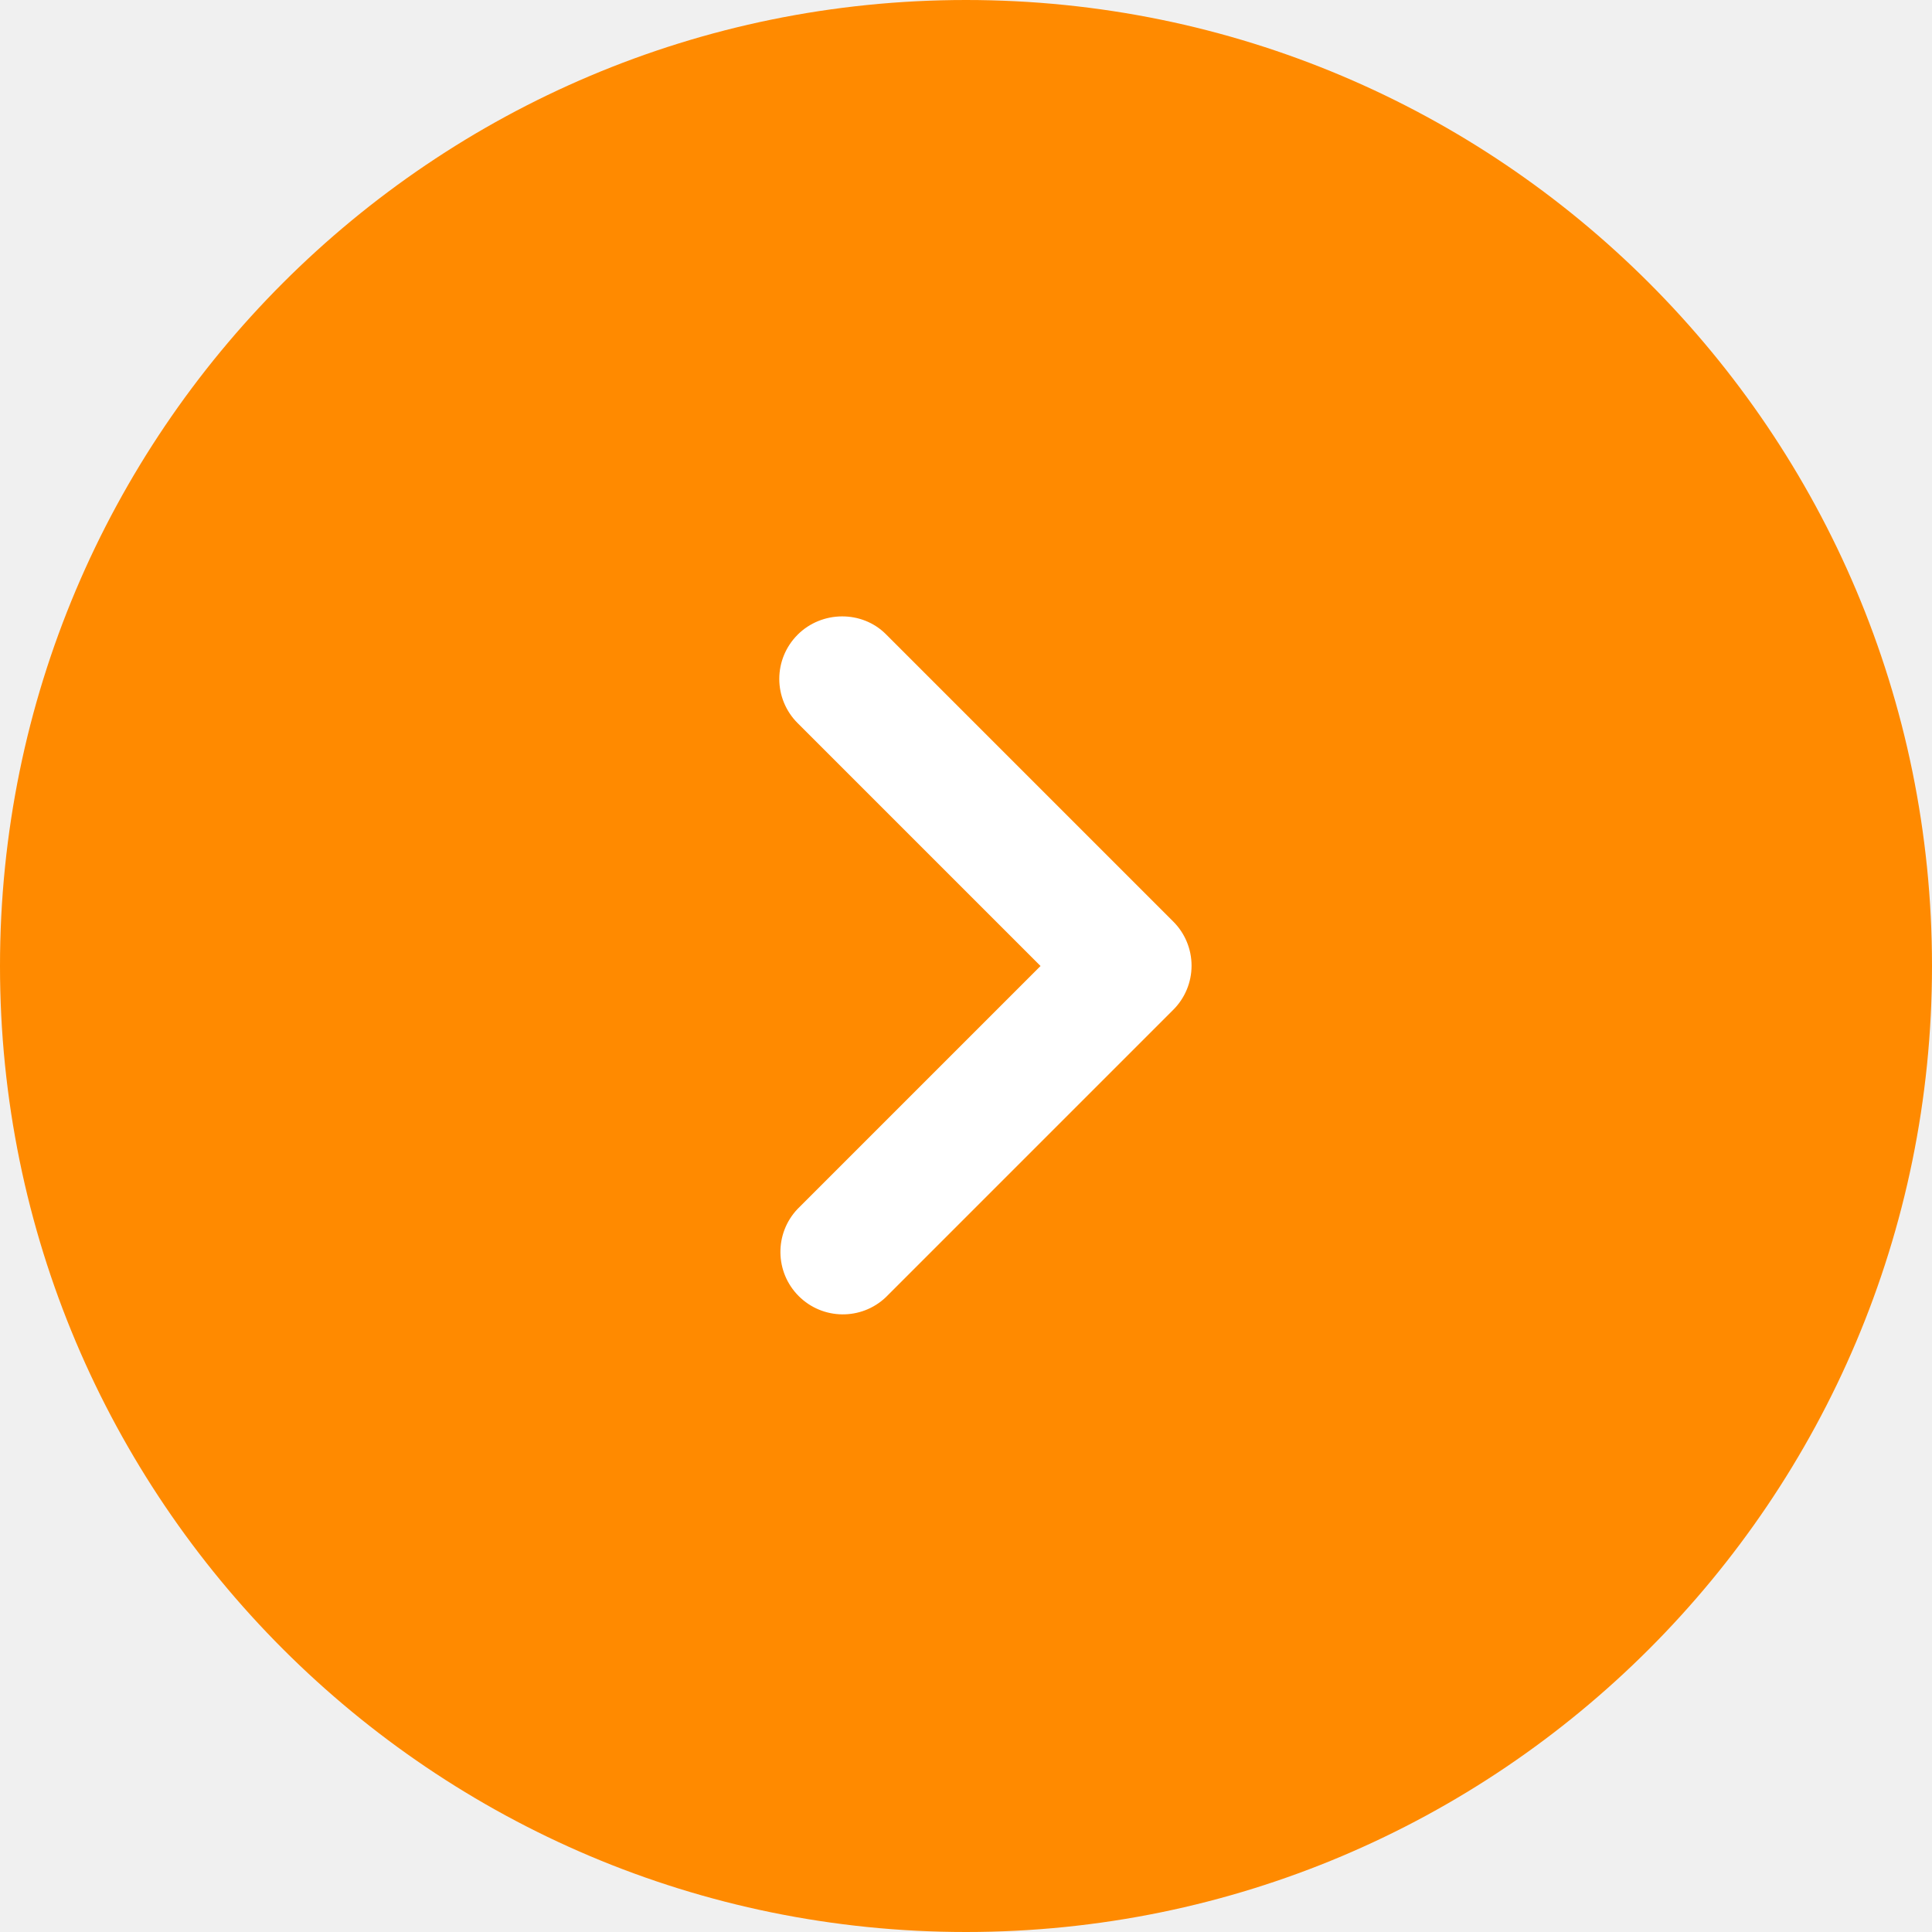
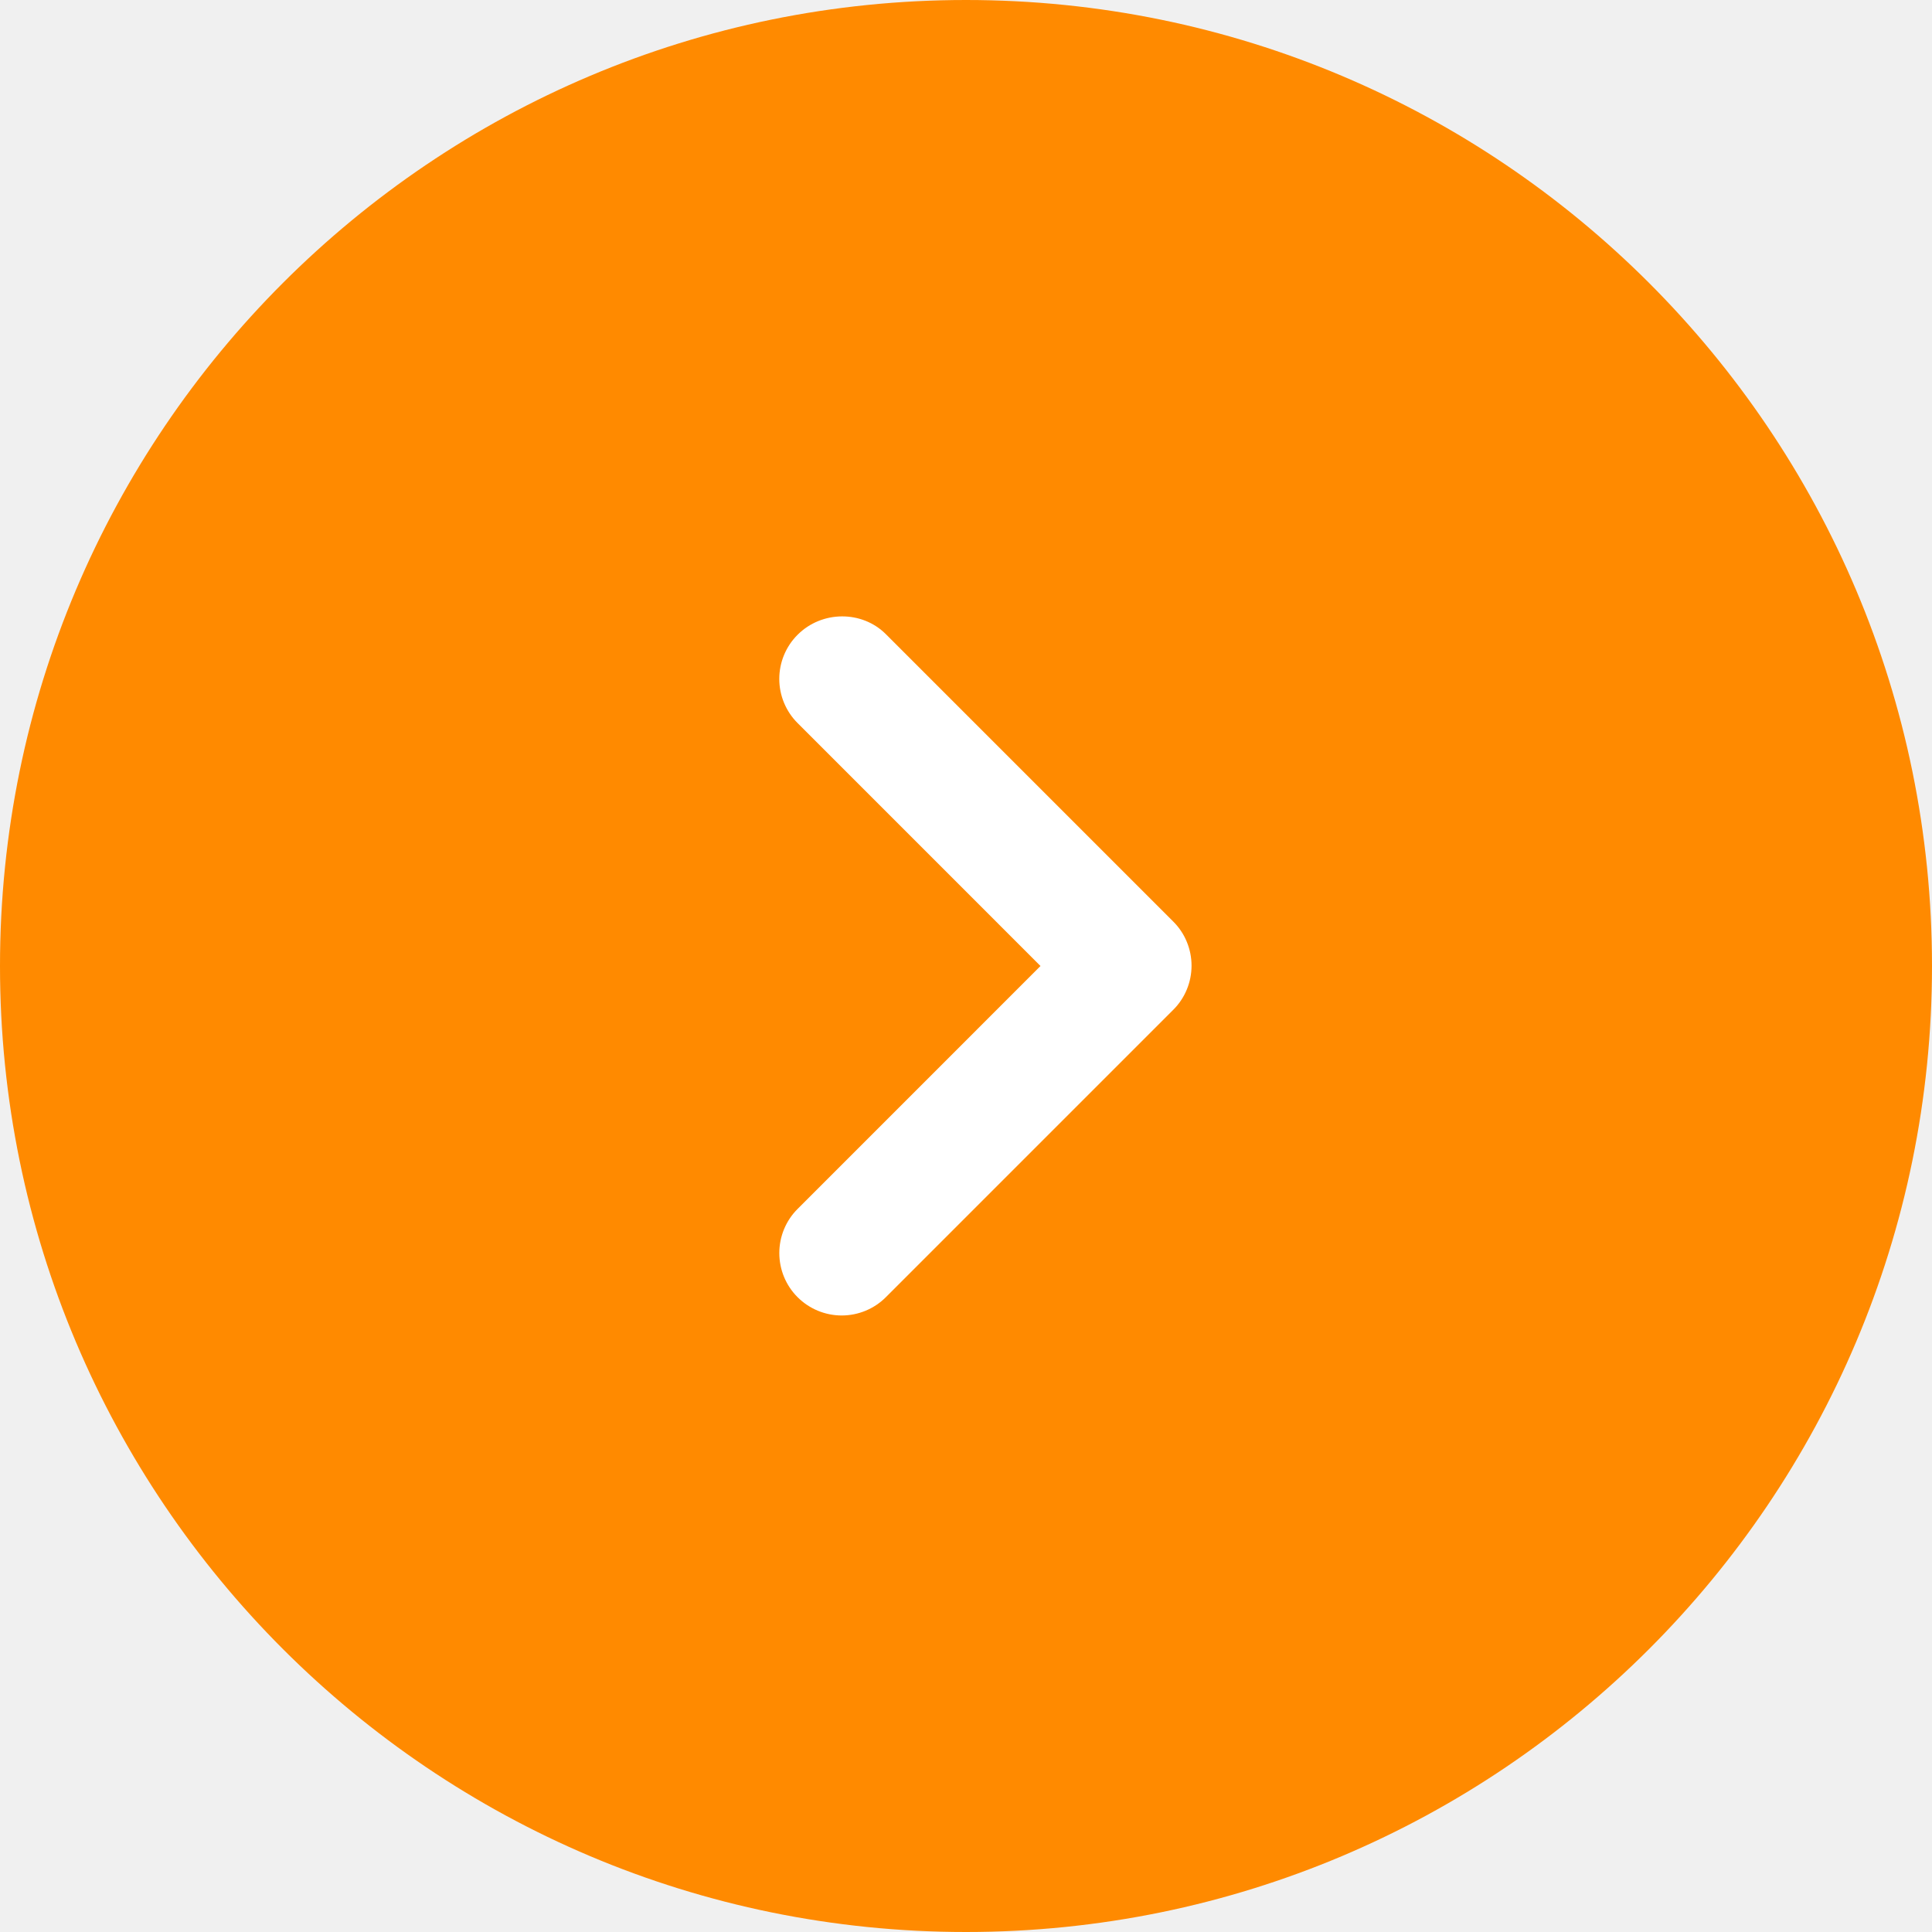
- <svg xmlns="http://www.w3.org/2000/svg" width="54" height="54" fill="none">
+ <svg xmlns="http://www.w3.org/2000/svg" width="54" height="54" viewBox="0 0 54 54" fill="none">
  <circle cx="27" cy="27" r="27" fill="#FF8A00" />
-   <path d="M22.293 17.742a1.743 1.743 0 0 0 0 2.468l6.79 6.79-6.79 6.79a1.745 1.745 0 0 0 2.467 2.467l8.032-8.032a1.742 1.742 0 0 0 0-2.468l-8.032-8.032c-.665-.665-1.785-.665-2.468.017Z" fill="#fff" />
+   <path d="M22.293 17.742C22.13 17.904 22.002 18.096 21.914 18.308C21.826 18.52 21.781 18.747 21.781 18.976C21.781 19.205 21.826 19.432 21.914 19.644C22.002 19.855 22.13 20.048 22.293 20.21L29.082 27L22.293 33.79C21.965 34.117 21.782 34.561 21.782 35.023C21.782 35.486 21.965 35.93 22.293 36.257C22.62 36.584 23.064 36.768 23.526 36.768C23.989 36.768 24.433 36.584 24.76 36.257L32.792 28.225C32.955 28.063 33.084 27.87 33.171 27.659C33.259 27.447 33.304 27.22 33.304 26.991C33.304 26.762 33.259 26.535 33.171 26.323C33.084 26.111 32.955 25.919 32.792 25.757L24.76 17.725C24.095 17.06 22.975 17.06 22.293 17.742Z" fill="white" />
</svg>
